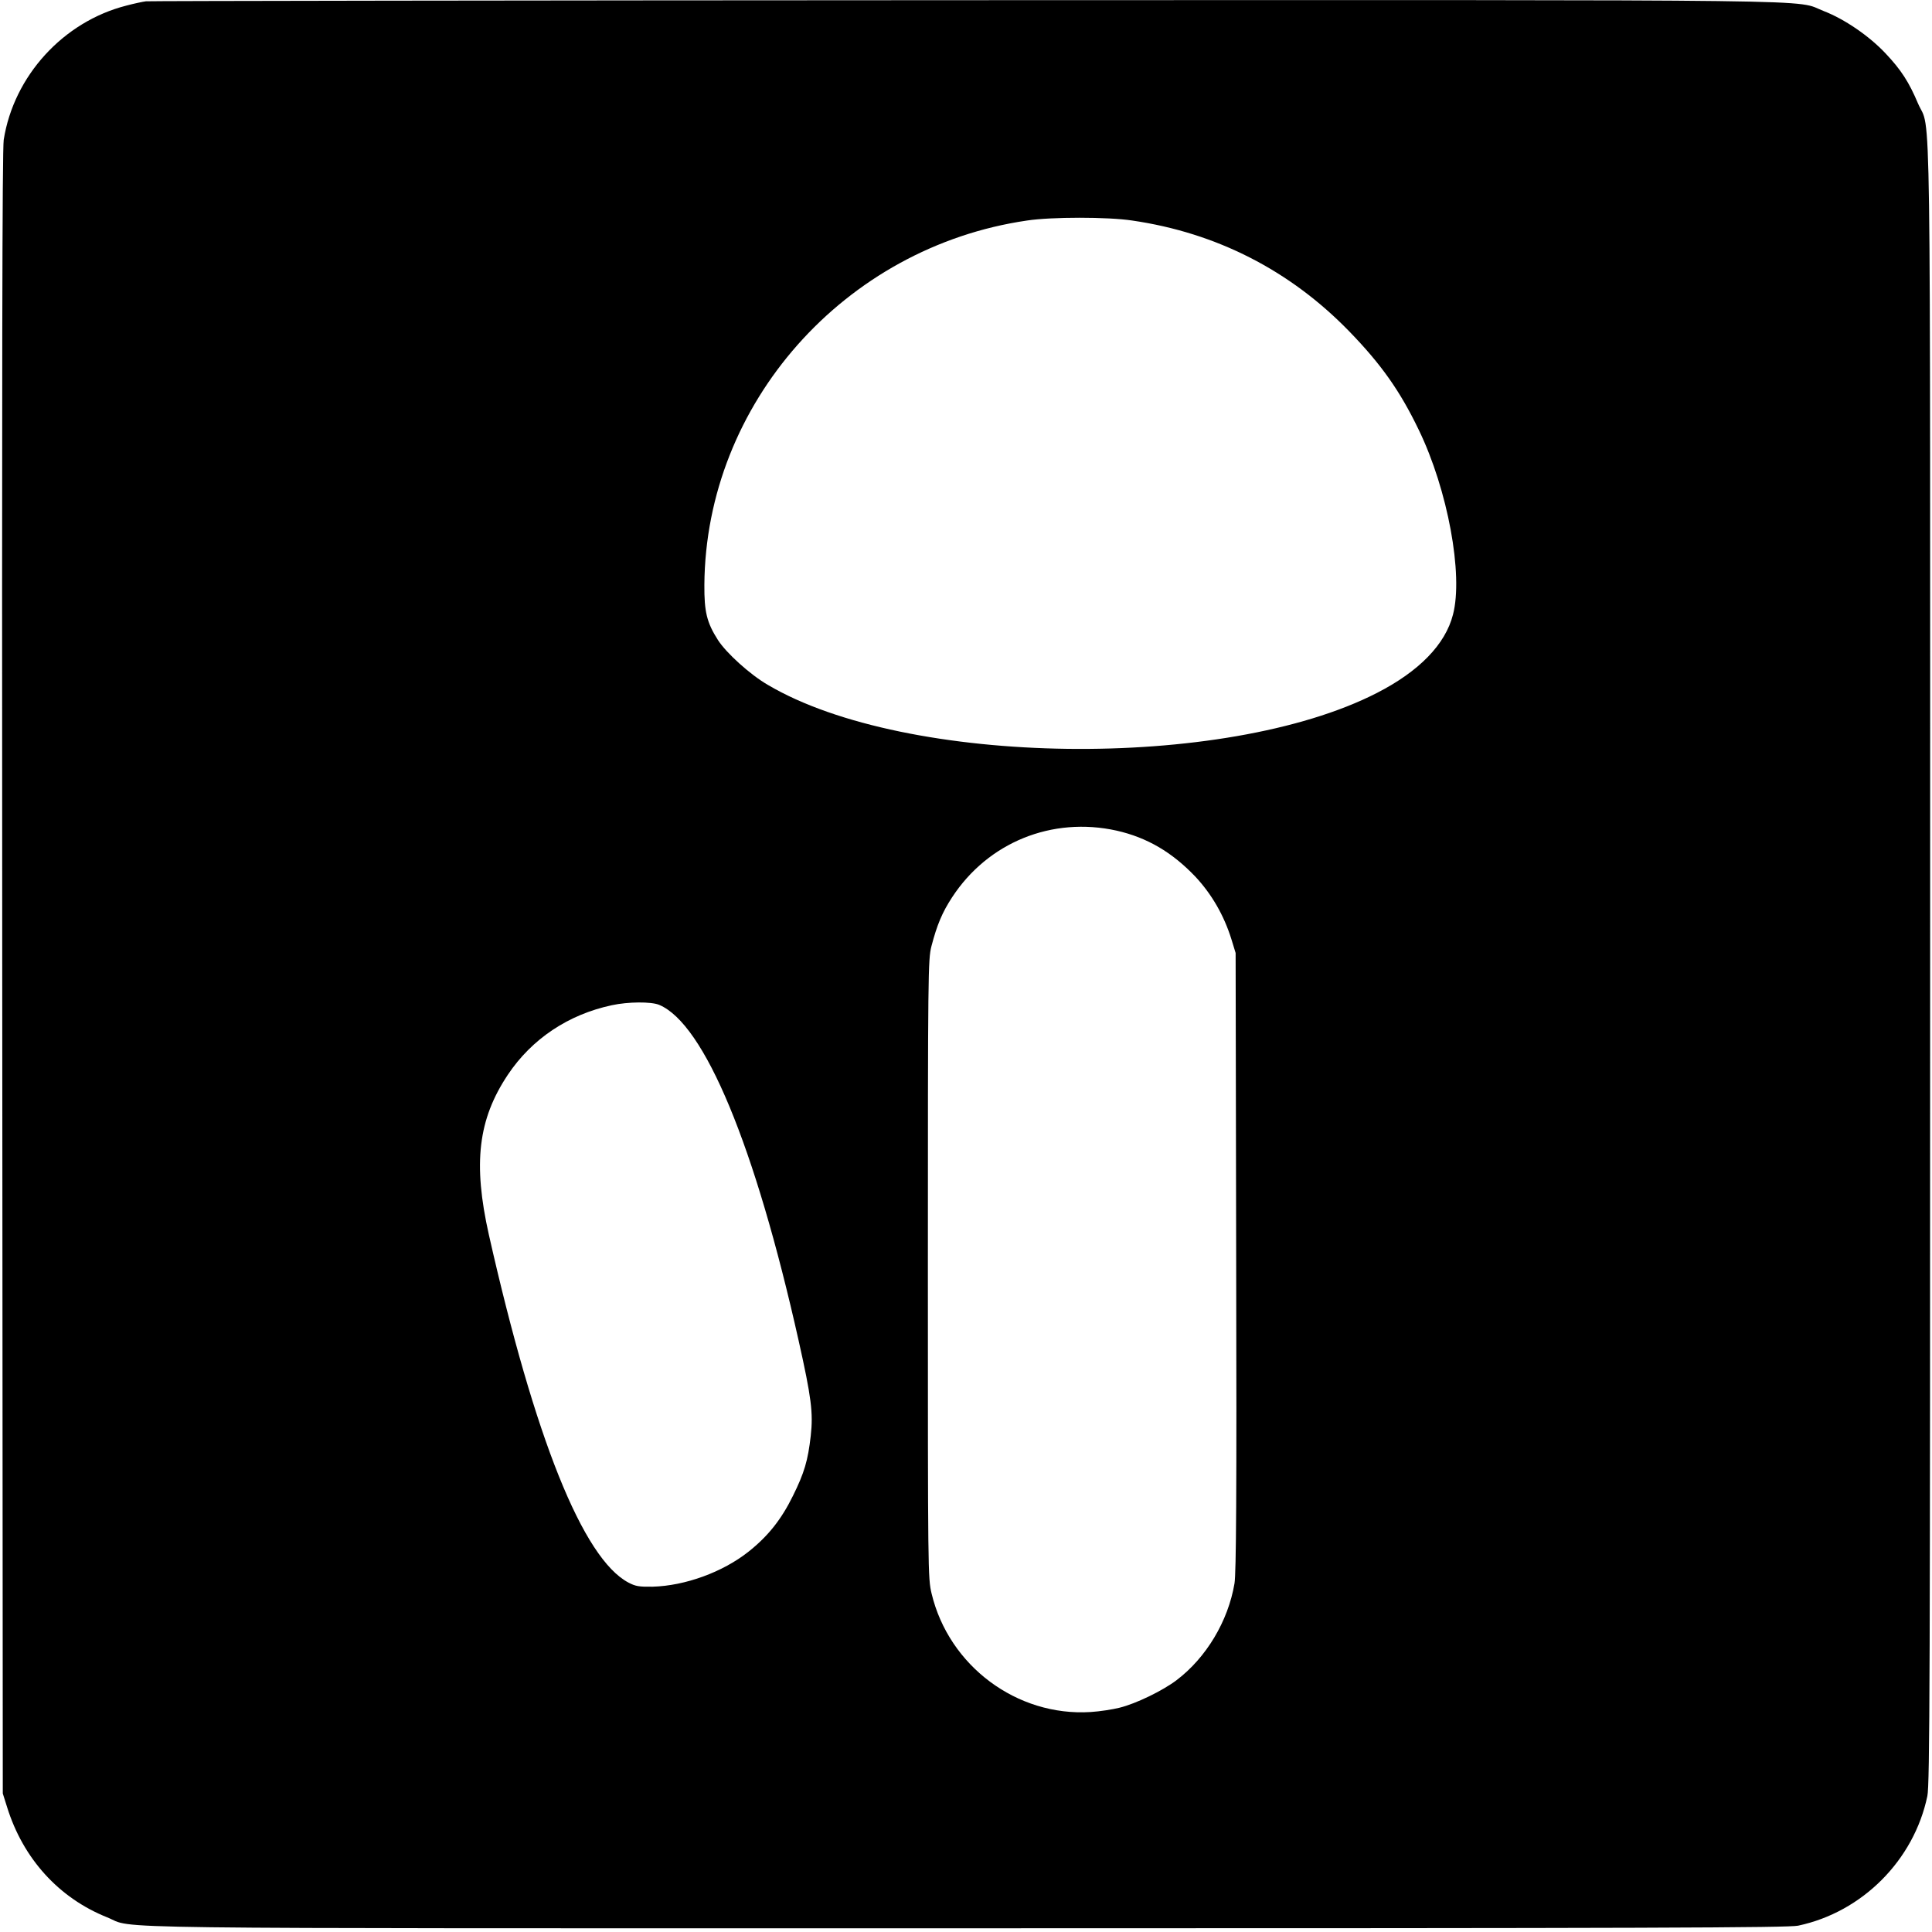
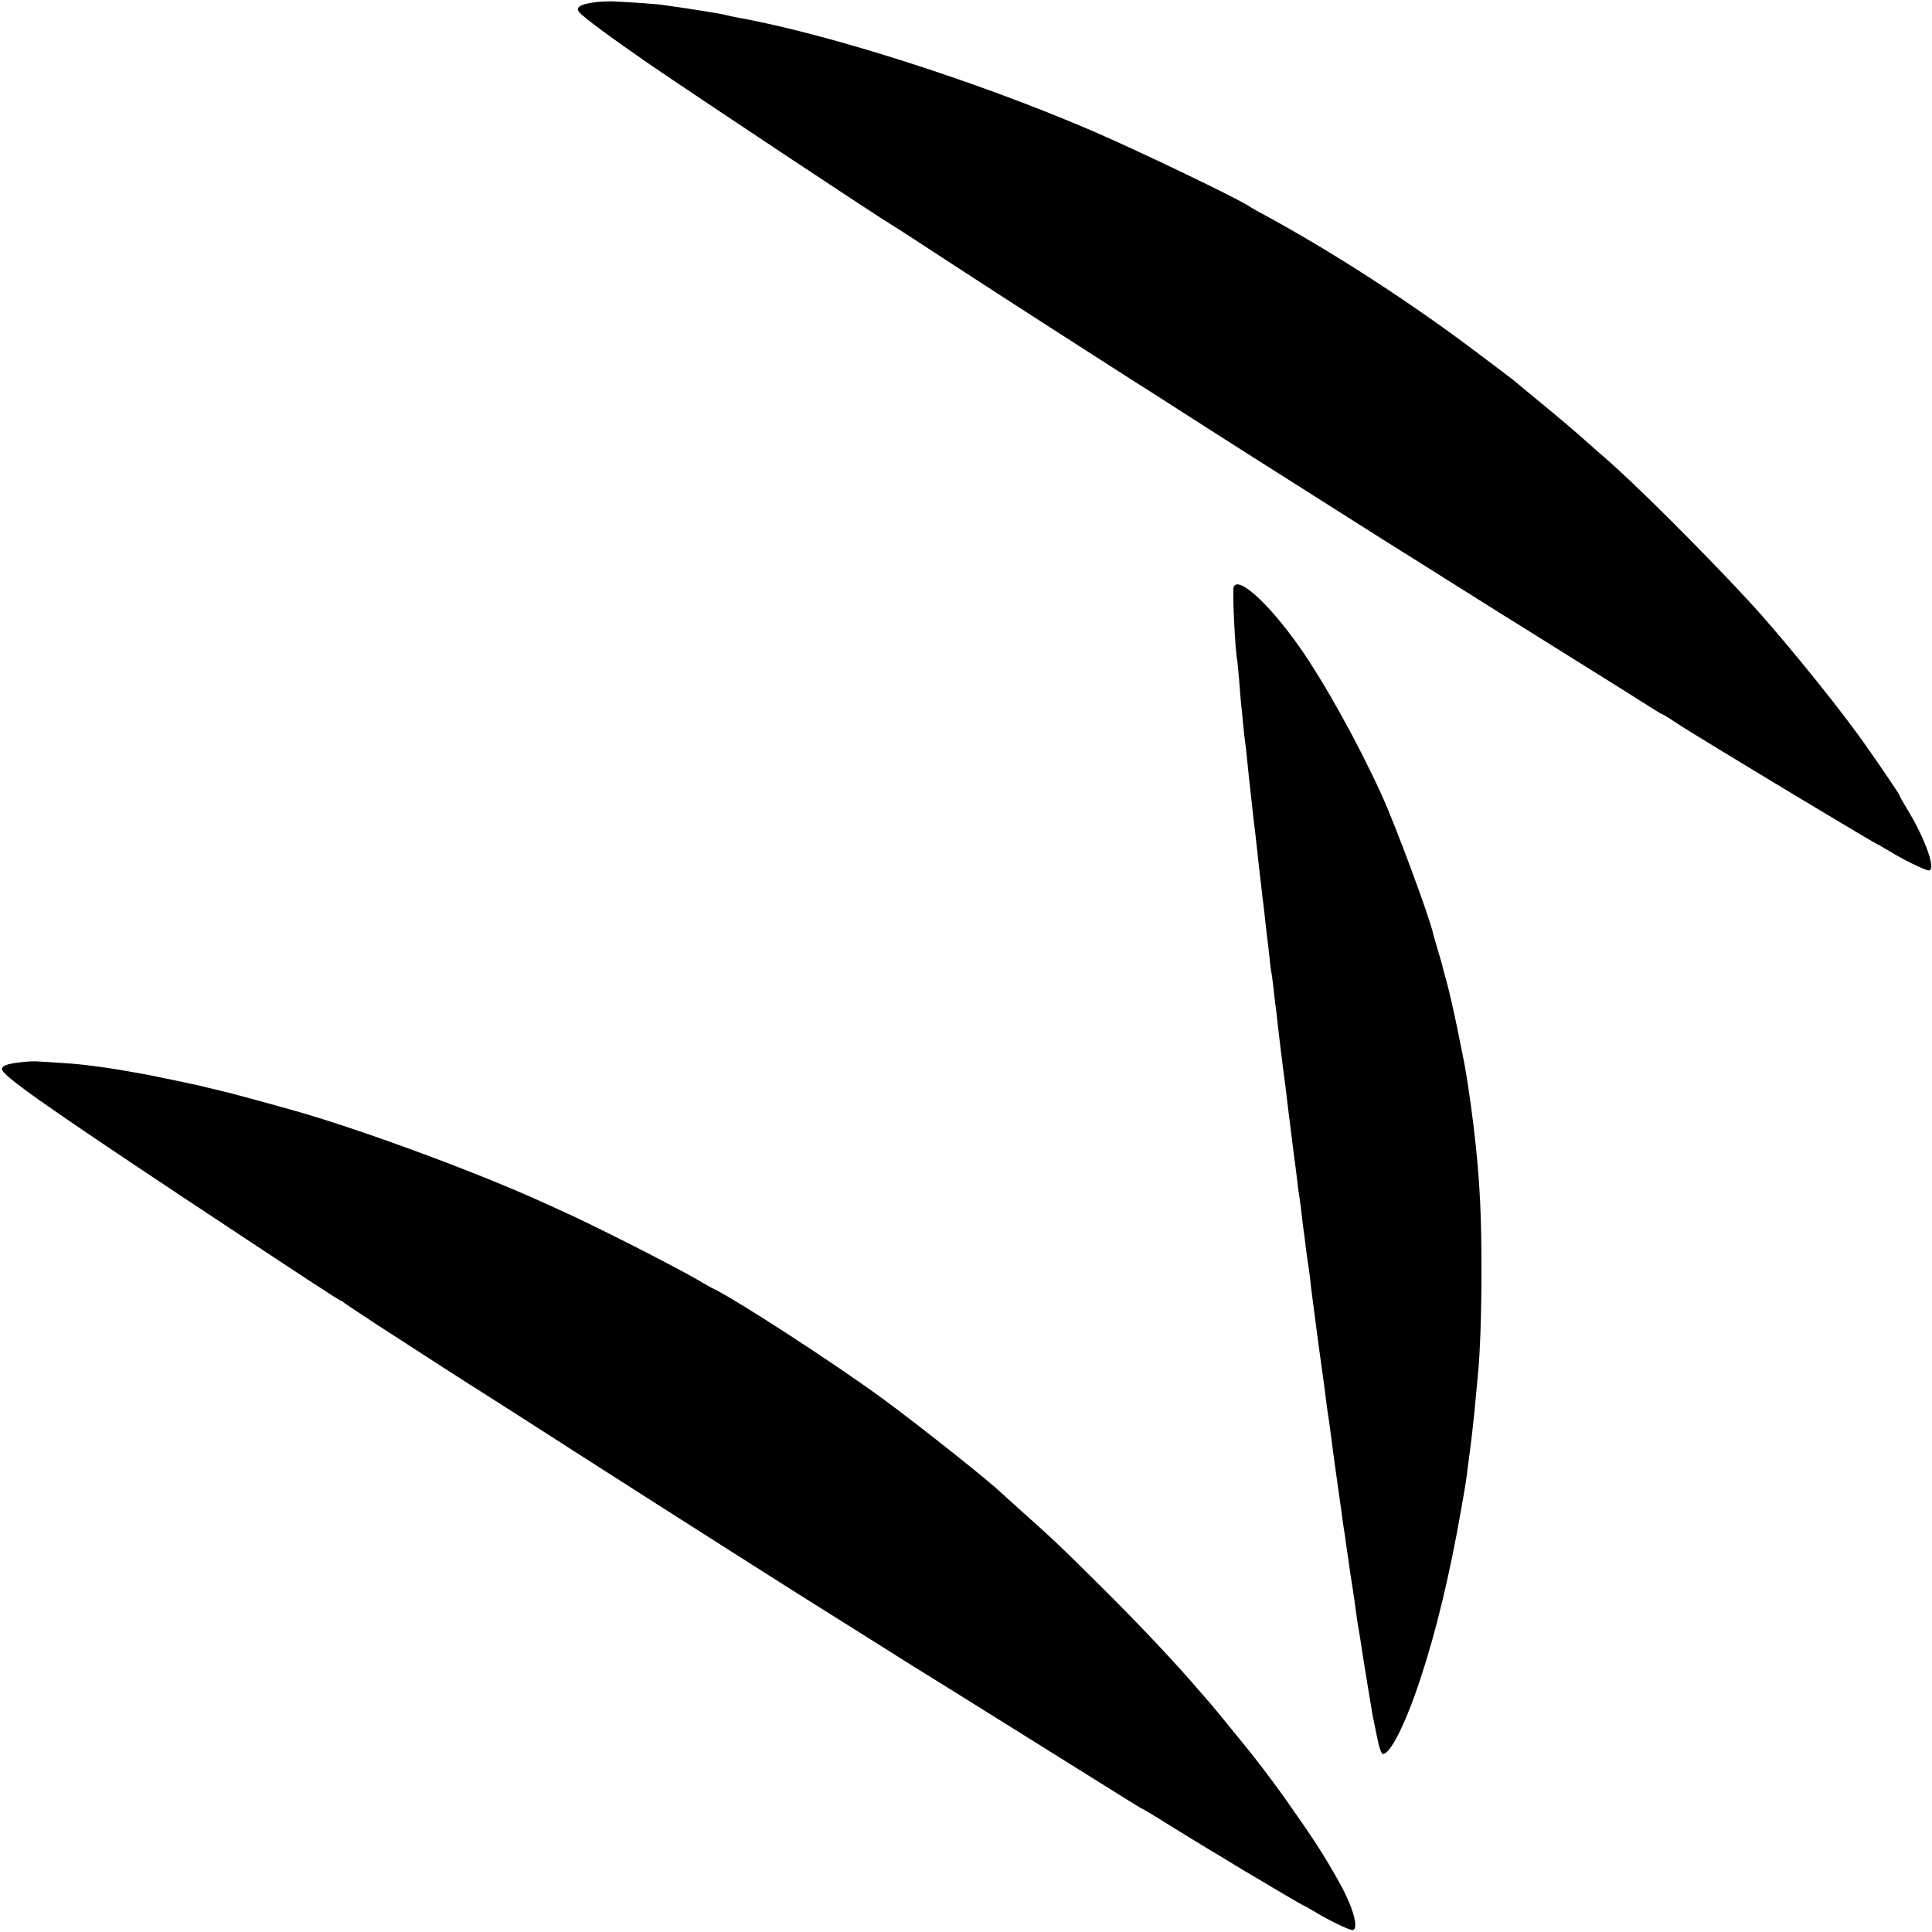
- <svg xmlns="http://www.w3.org/2000/svg" version="1.0" width="1039pt" height="1039pt" viewBox="0 0 1039 1039" preserveAspectRatio="xMidYMid meet">
-   <g transform="translate(0,1039) scale(0.1,-0.1)" fill="#000000" stroke="none">
-     <path d="M785 10383 c-16 -2 -64 -12 -105 -23 -339 -86 -606 -378 -660 -722 -8 -54 -10 -1228 -8 -4483 l3 -4410 23 -73 c86 -277 278 -489 538 -593 159 -64 -214 -59 4622 -59 3713 0 4417 3 4472 14 345 73 623 352 695 697 13 62 15 618 15 4470 0 4875 6 4468 -65 4632 -49 116 -91 181 -174 269 -88 94 -221 185 -332 228 -168 65 187 60 -4623 59 -2404 -1 -4384 -4 -4401 -6z m5304 -1179 c453 -66 848 -268 1166 -595 172 -177 274 -321 375 -531 156 -322 240 -779 184 -993 -41 -161 -183 -306 -410 -422 -819 -419 -2531 -396 -3275 44 -95 55 -223 171 -268 241 -60 94 -74 152 -73 297 7 974 753 1816 1735 1959 131 20 435 20 566 0z m-84 -3281 c163 -37 297 -115 423 -247 88 -94 154 -208 194 -336 l23 -75 3 -1660 c3 -1249 0 -1677 -9 -1730 -34 -203 -152 -400 -312 -521 -74 -56 -217 -126 -307 -148 -36 -9 -105 -20 -155 -23 -396 -25 -762 248 -855 637 -20 84 -20 112 -20 1746 0 1601 1 1663 19 1735 30 115 58 182 111 263 193 296 538 436 885 359z m-2460 -937 c243 -102 515 -755 750 -1806 68 -304 79 -388 65 -512 -15 -132 -34 -198 -96 -323 -62 -126 -133 -216 -239 -300 -139 -110 -340 -183 -515 -188 -73 -1 -92 2 -130 22 -245 129 -504 776 -751 1871 -86 384 -58 620 102 860 129 193 325 324 559 374 87 19 212 20 255 2z" />
+ <svg xmlns="http://www.w3.org/2000/svg" version="1.0" width="955pt" height="955pt" viewBox="0 0 955 955" preserveAspectRatio="xMidYMid meet">
+   <g transform="translate(0,955) scale(0.1,-0.1)" fill="#000000" stroke="none">
+     <path d="M2929 9537 c-63 -9 -84 -24 -66 -47 18 -23 150 -121 347 -257 238 -163 1122 -750 1211 -803 14 -8 80 -51 147 -95 68 -44 164 -107 215 -140 122 -80 800 -516 831 -535 14 -8 120 -76 235 -150 116 -74 264 -169 329 -210 65 -41 257 -163 426 -270 168 -107 319 -202 334 -211 15 -9 106 -66 202 -127 96 -61 357 -224 580 -363 223 -139 424 -265 448 -281 24 -15 45 -28 48 -28 3 0 31 -17 62 -38 31 -21 112 -71 180 -112 68 -41 138 -84 156 -95 149 -91 656 -395 660 -395 2 0 34 -18 70 -40 65 -40 158 -85 186 -92 45 -10 -8 146 -100 298 -22 36 -40 68 -40 71 0 7 -137 208 -214 313 -137 187 -396 504 -541 659 -230 248 -565 581 -705 701 -14 12 -38 33 -55 48 -110 98 -135 119 -295 251 -41 34 -84 69 -95 79 -11 9 -100 76 -197 149 -327 246 -711 494 -1048 676 -30 16 -59 33 -65 37 -44 33 -567 284 -785 377 -574 246 -1317 482 -1760 559 -14 3 -32 7 -40 9 -8 3 -32 7 -54 11 -21 3 -46 7 -55 9 -9 1 -52 8 -96 15 -44 6 -91 13 -105 15 -27 5 -176 15 -251 18 -25 1 -70 -1 -100 -6z" />
+     <path d="M6098 6648 c-7 -19 7 -306 17 -358 2 -8 6 -53 10 -100 3 -47 8 -101 10 -120 2 -19 7 -64 10 -100 3 -36 8 -76 10 -90 2 -14 7 -54 10 -90 4 -36 8 -78 10 -95 12 -111 16 -146 21 -190 3 -27 7 -61 9 -75 2 -14 6 -54 10 -90 4 -36 8 -76 10 -90 2 -14 6 -52 10 -85 3 -33 8 -71 10 -85 2 -14 6 -50 9 -80 3 -30 8 -68 10 -85 2 -16 7 -59 11 -95 3 -36 8 -72 10 -80 2 -8 6 -42 10 -75 3 -33 8 -71 10 -85 2 -14 7 -52 10 -85 9 -79 11 -98 30 -247 7 -50 15 -114 20 -160 3 -21 7 -57 10 -80 7 -55 14 -113 20 -160 3 -21 7 -55 10 -75 11 -94 16 -130 20 -153 2 -14 7 -50 10 -80 3 -30 8 -66 10 -80 2 -14 7 -49 10 -79 4 -30 8 -62 10 -72 2 -10 6 -42 10 -71 3 -29 7 -68 10 -86 6 -43 24 -187 31 -237 3 -22 7 -51 9 -65 2 -14 11 -79 20 -145 8 -66 17 -131 19 -145 3 -14 7 -47 11 -75 9 -71 31 -235 40 -295 2 -14 9 -61 15 -105 6 -44 12 -91 15 -105 3 -21 13 -92 30 -210 2 -14 7 -45 11 -70 4 -25 8 -52 9 -60 7 -56 17 -126 21 -144 4 -20 13 -80 19 -121 4 -29 47 -287 50 -305 2 -8 11 -54 21 -102 11 -56 22 -88 30 -88 37 0 113 152 185 371 77 232 145 515 200 829 26 148 27 155 34 215 4 28 8 61 10 75 2 14 6 50 10 80 3 30 8 71 10 90 2 19 7 67 10 105 4 39 8 86 10 105 11 102 18 311 18 515 0 266 -7 422 -29 630 -12 117 -37 297 -50 365 -2 14 -6 36 -9 50 -3 14 -9 48 -15 75 -6 28 -12 59 -14 70 -19 92 -39 182 -56 245 -12 41 -22 82 -24 90 -2 8 -12 42 -22 75 -10 33 -19 65 -20 70 -15 75 -188 542 -256 689 -117 257 -286 560 -406 730 -151 214 -303 352 -324 294z" />
+     <path d="M100 4299 c-67 -8 -90 -17 -90 -34 0 -30 202 -173 890 -630 578 -383 779 -515 786 -515 3 0 10 -5 17 -11 7 -6 80 -54 162 -108 234 -152 469 -303 530 -341 31 -19 257 -164 503 -322 469 -300 1072 -684 1272 -808 22 -14 108 -68 191 -120 82 -52 165 -104 183 -115 18 -11 231 -143 472 -294 625 -391 626 -391 629 -391 2 0 64 -37 137 -83 73 -45 180 -111 238 -145 58 -35 112 -68 120 -73 102 -61 302 -179 305 -179 2 0 28 -14 57 -32 74 -44 165 -88 183 -88 35 0 3 116 -66 237 -74 133 -125 212 -274 423 -36 51 -155 209 -180 237 -5 7 -15 18 -20 25 -59 73 -151 185 -159 194 -6 7 -33 38 -61 70 -112 131 -280 310 -470 499 -209 208 -248 245 -405 385 -52 47 -97 87 -100 90 -43 45 -399 328 -585 465 -239 175 -736 498 -845 548 -8 4 -31 17 -50 28 -104 64 -545 288 -710 361 -19 9 -62 28 -95 43 -328 148 -891 355 -1210 445 -120 34 -284 78 -310 85 -16 4 -37 9 -45 11 -31 7 -106 26 -120 29 -26 6 -211 45 -239 50 -129 24 -194 35 -281 46 -66 9 -114 13 -270 22 -19 2 -60 0 -90 -4z" />
  </g>
</svg>
